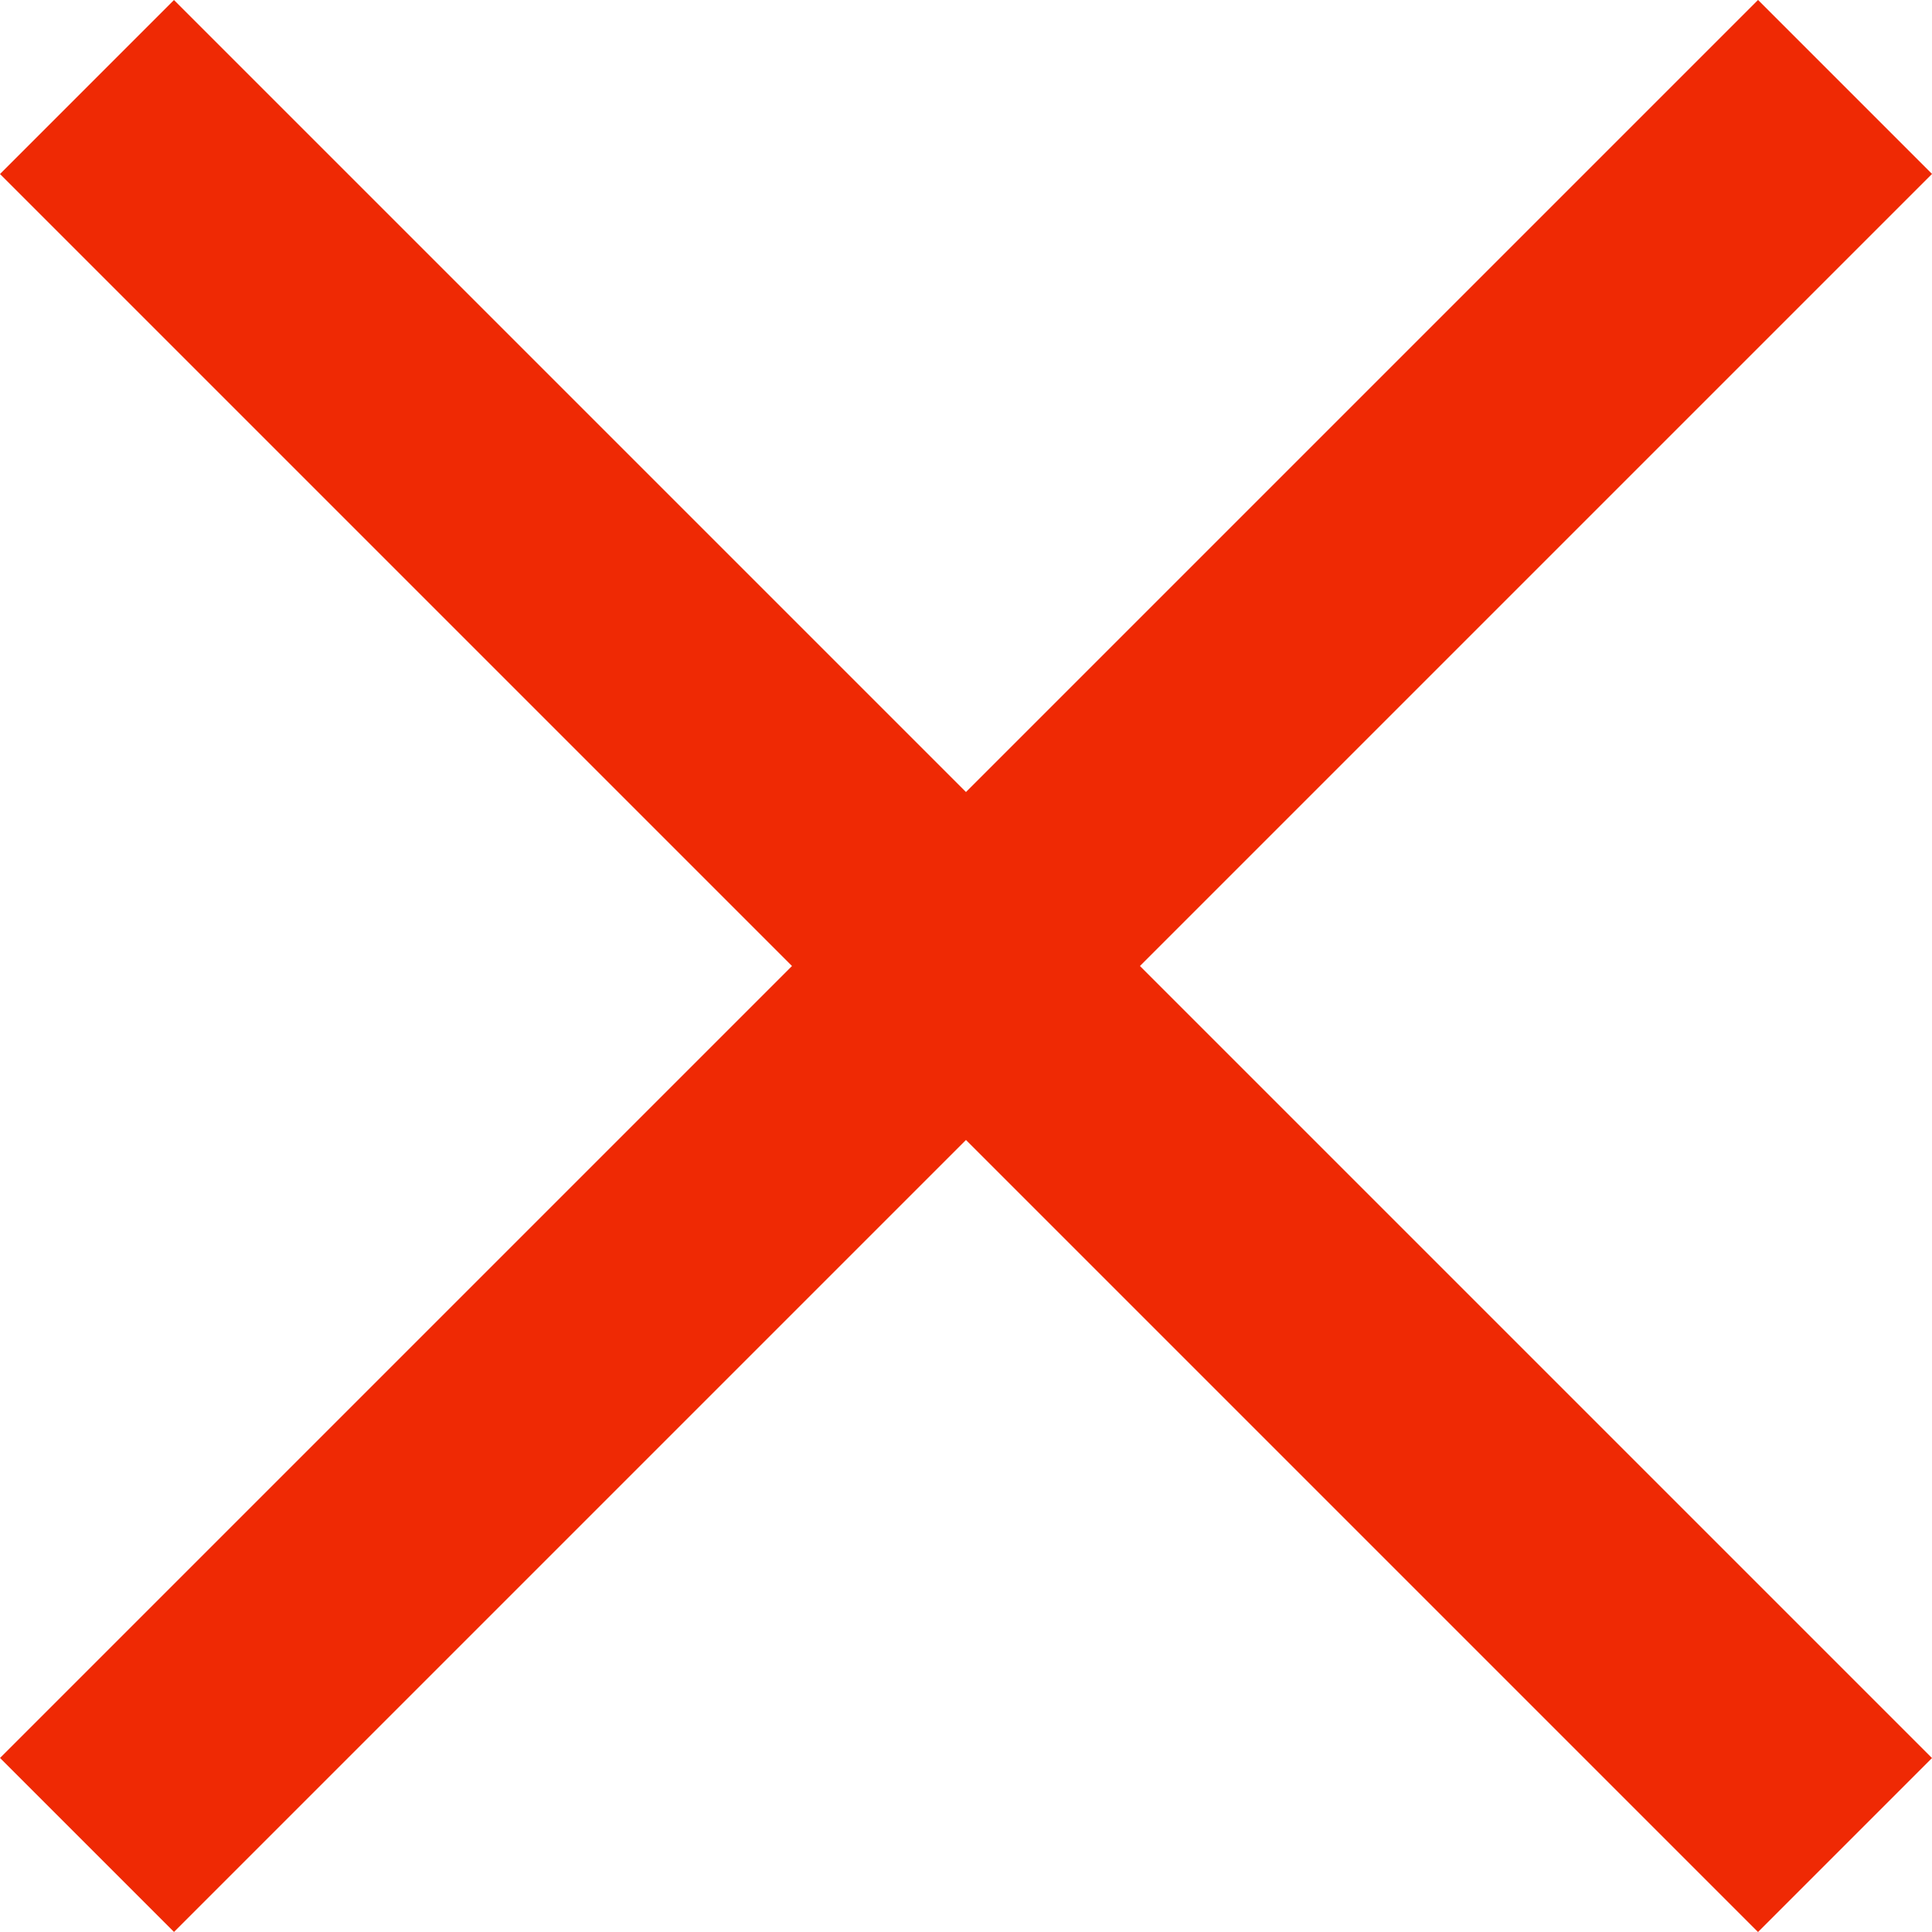
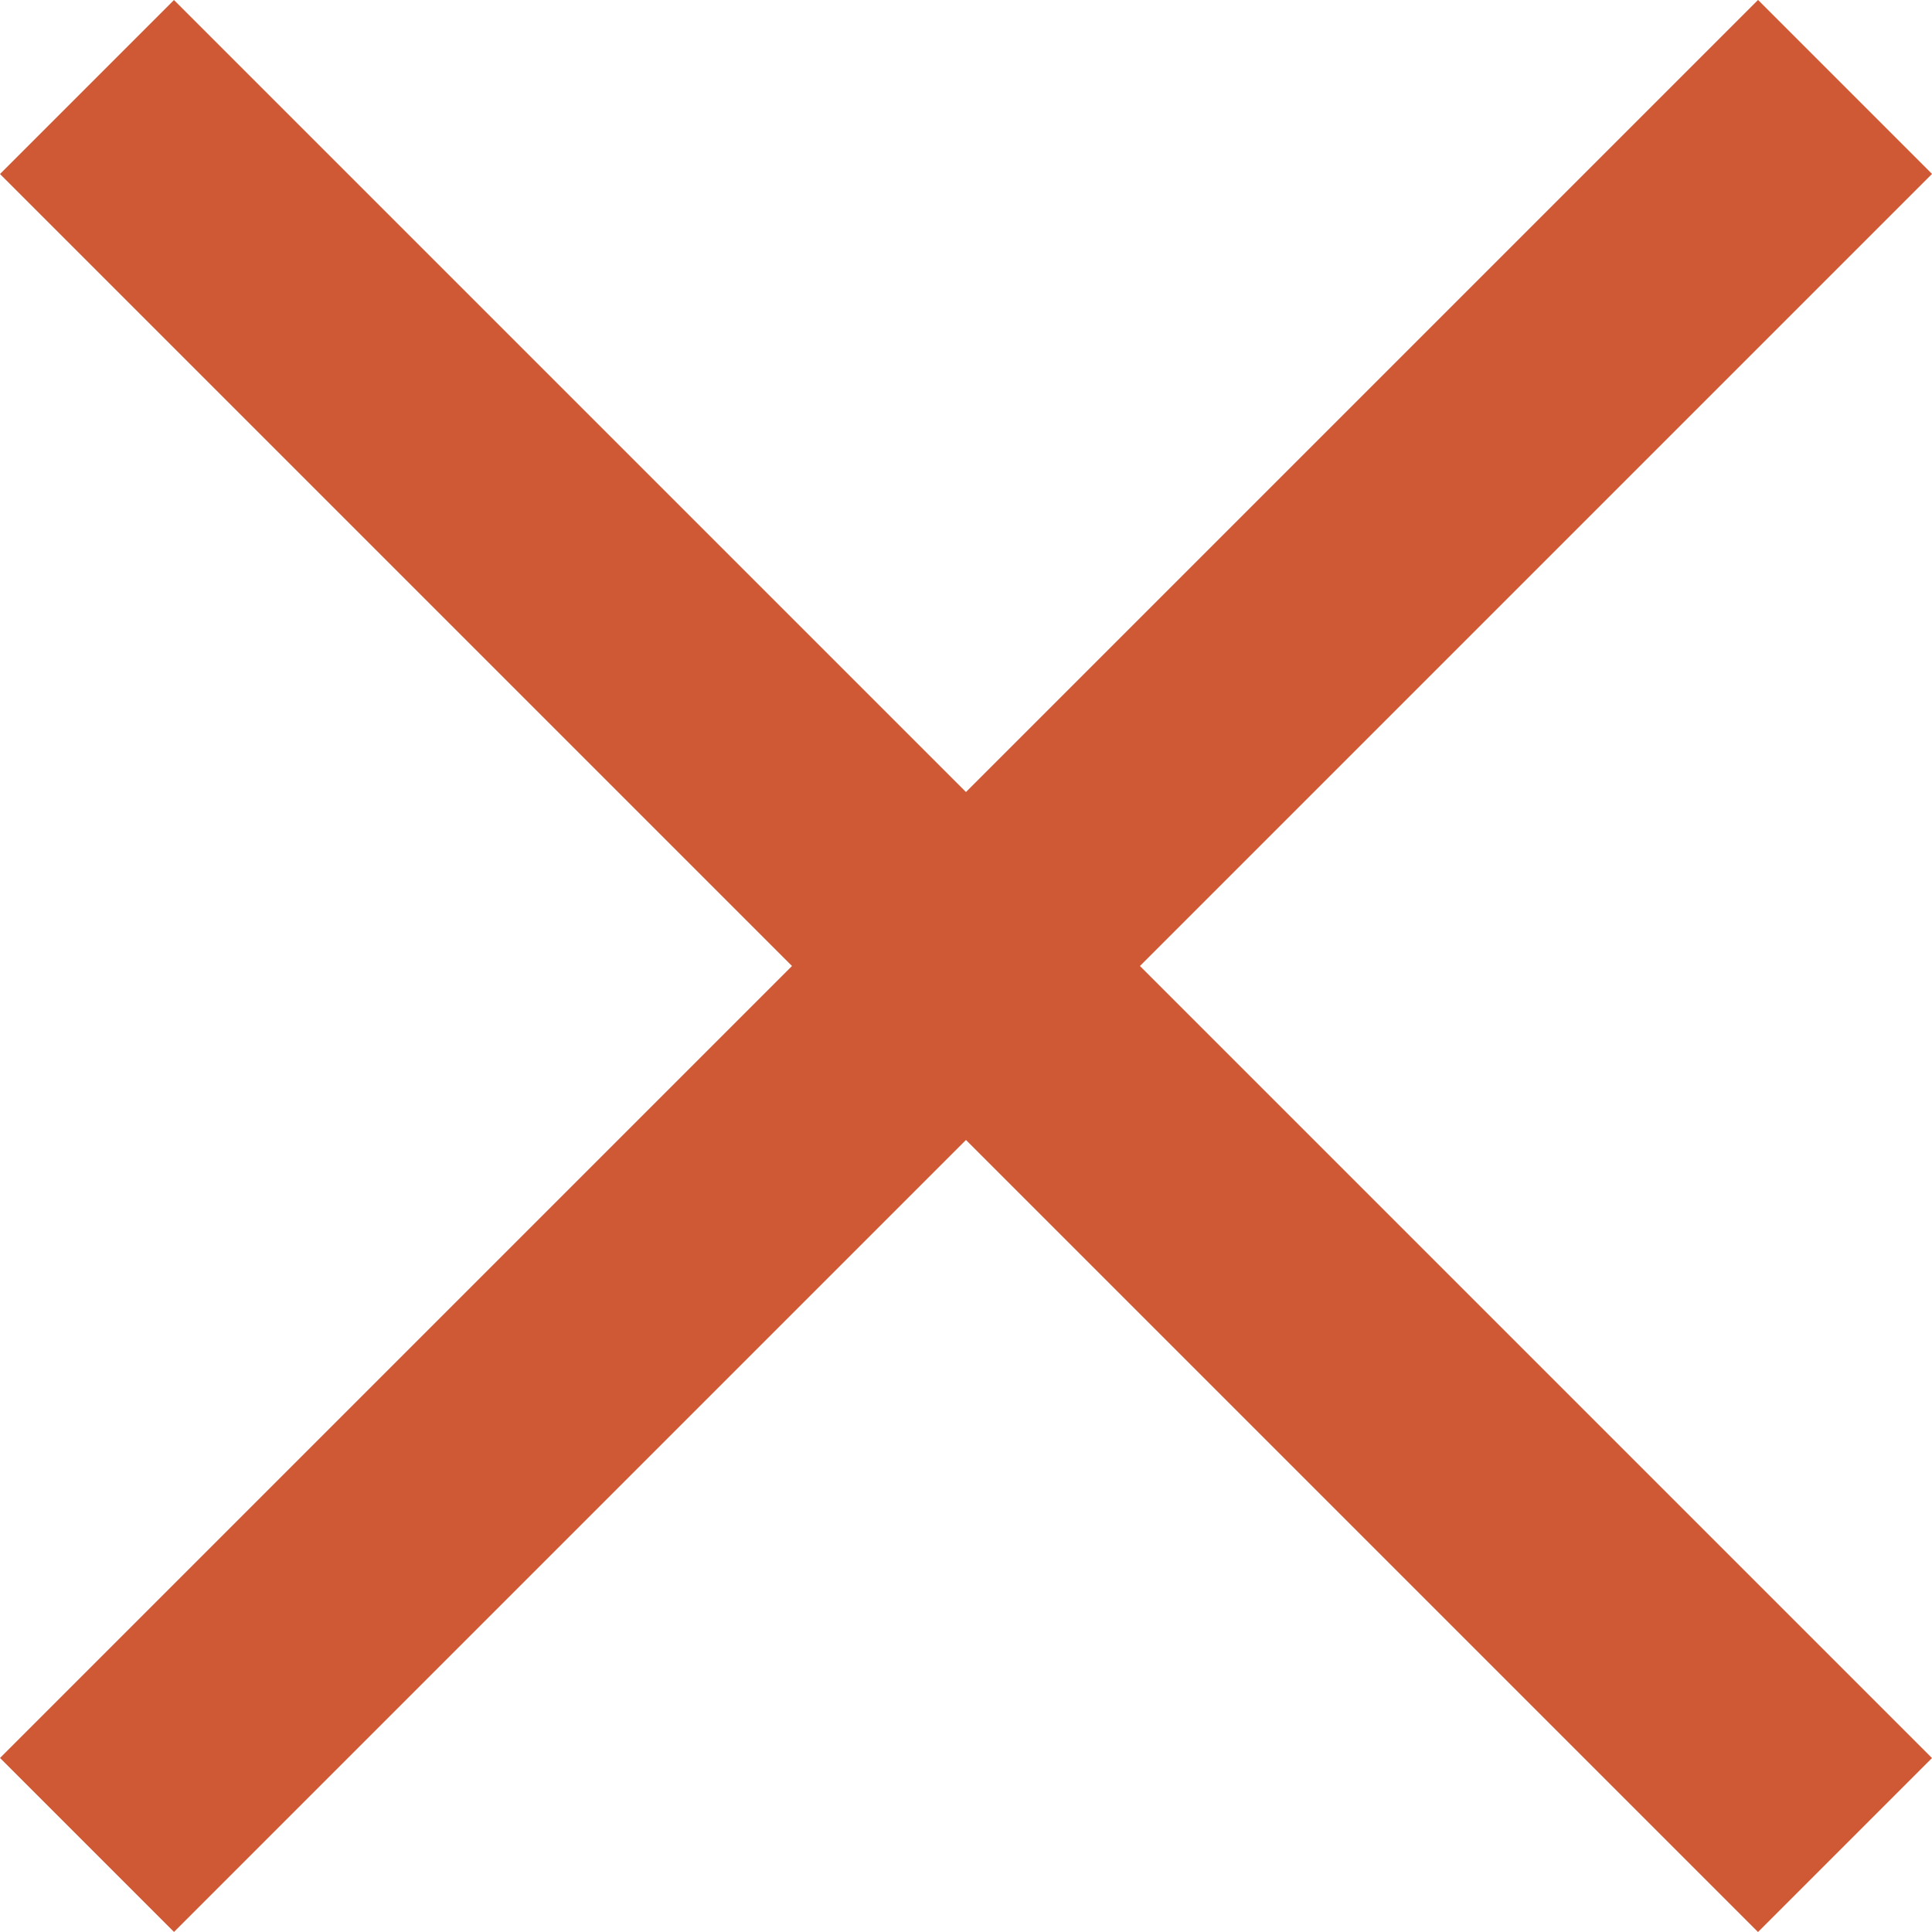
<svg xmlns="http://www.w3.org/2000/svg" viewBox="0 0 259.53 259.53">
-   <g>
-     <rect x="-37.22" y="113.24" width="333.98" height="33.05" transform="translate(-53.75 129.76) rotate(-45)" fill="#ef2904" />
-     <rect x="-37.22" y="113.24" width="333.98" height="33.05" transform="translate(129.76 -53.75) rotate(45)" fill="#ef2904" />
+   <g fill="#d05935">
+     <rect x="-37.22" y="113.24" width="333.98" height="33.05" transform="translate(-53.75 129.76) rotate(-45)" />
+     <rect x="-37.22" y="113.24" width="333.98" height="33.05" transform="translate(129.76 -53.75) rotate(45)" />
  </g>
</svg>
